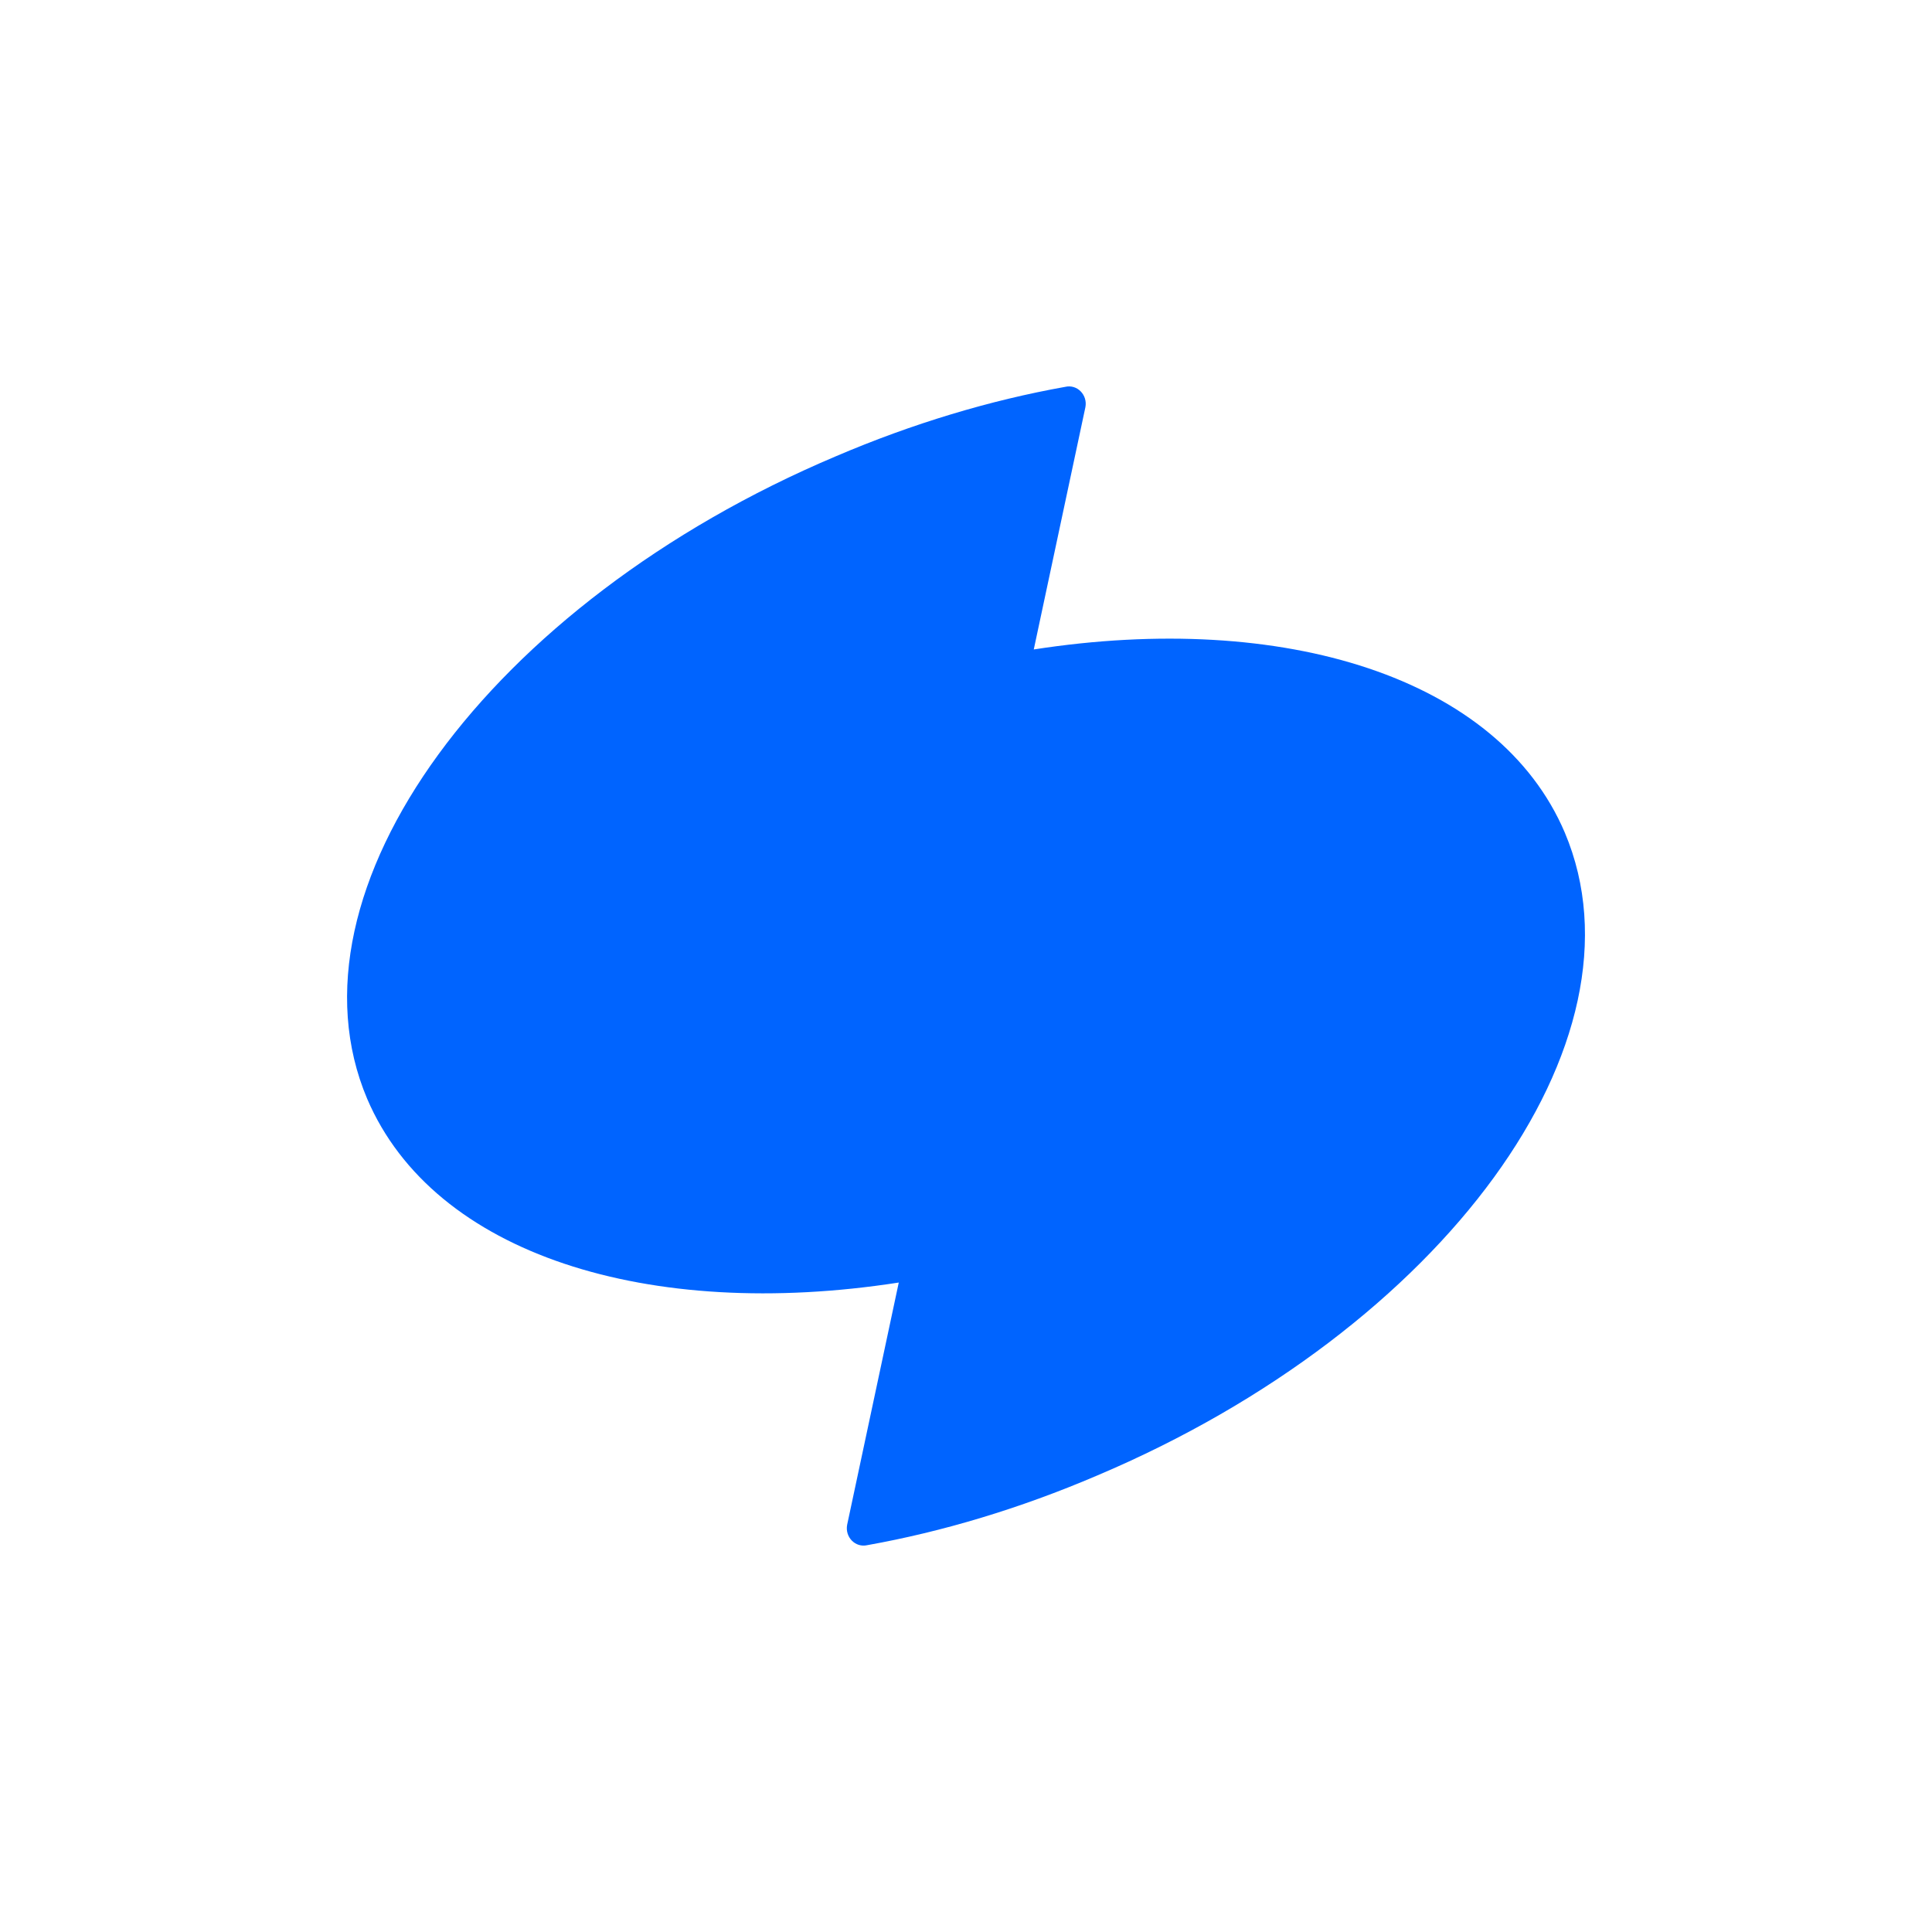
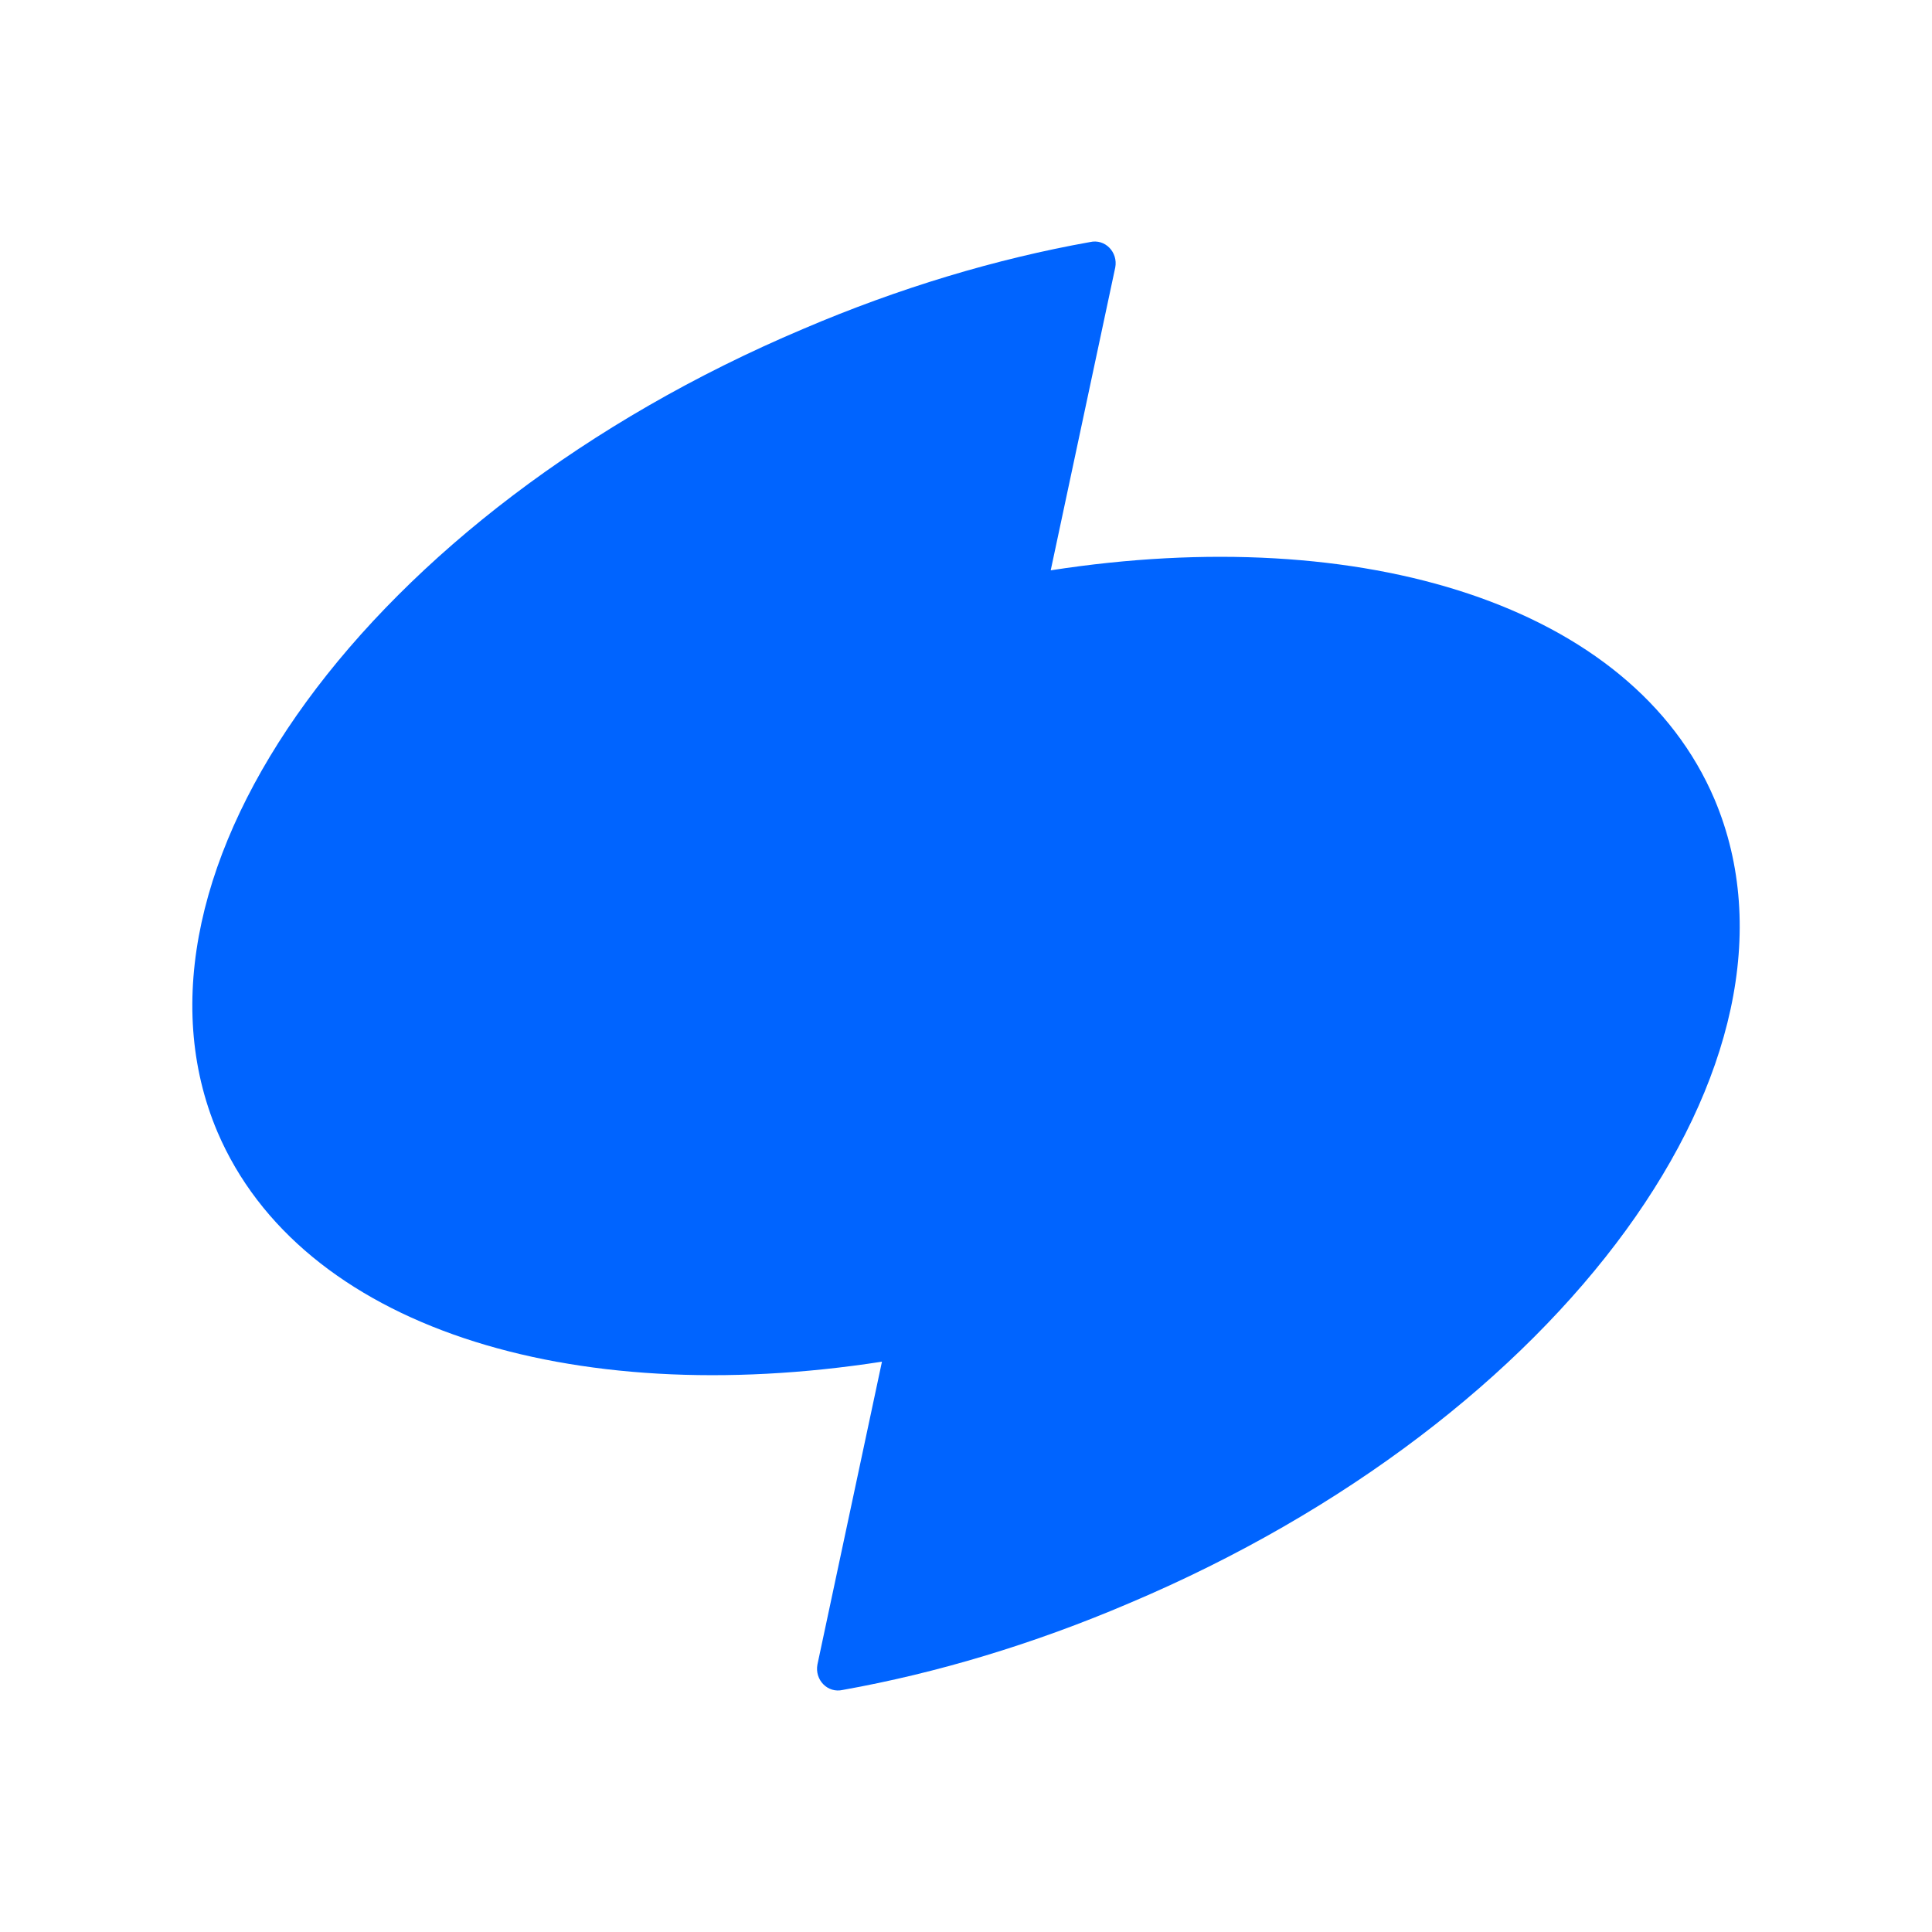
- <svg xmlns="http://www.w3.org/2000/svg" version="1.2" viewBox="0 0 2500 2500" width="2500" height="2500">
+ <svg xmlns="http://www.w3.org/2000/svg" version="1.2" viewBox="0 0 2000 2000" width="2000" height="2000">
  <style>
		.s0 { fill: #0064ff } 
	</style>
  <g id="Layer 1">
    <g id="&lt;Group&gt;">
-       <path id="&lt;Path&gt;" class="s0" d="m1337.7 840.4l66.8-313.5c3-15.8-10.5-30-26.2-26.3-96.8 17.3-197.3 47.3-297.1 90-448.6 189.8-720.1 561.9-606.1 831.2 86.2 201.8 364.6 288 687.9 237.8l-66.8 313.5c-3 15.8 10.5 30 26.3 26.3 96.7-17.3 197.2-47.3 297-90 448.6-189.8 719.4-561.9 605.4-831.9-85.5-201.1-363.8-287.3-687.2-237.1z" />
+       <path id="&lt;Path&gt;" class="s0" d="m1087.7 590.4l66.8-313.5c3-15.8-10.5-30-26.2-26.3-96.8 17.3-197.3 47.3-297.1 90-448.6 189.8-720.1 561.9-606.1 831.2 86.2 201.8 364.6 288 687.9 237.8l-66.8 313.5c-3 15.8 10.5 30 26.3 26.3 96.7-17.3 197.2-47.3 297-90 448.6-189.8 719.4-561.9 605.4-831.9-85.5-201.1-363.8-287.3-687.2-237.1z" />
    </g>
  </g>
</svg>
